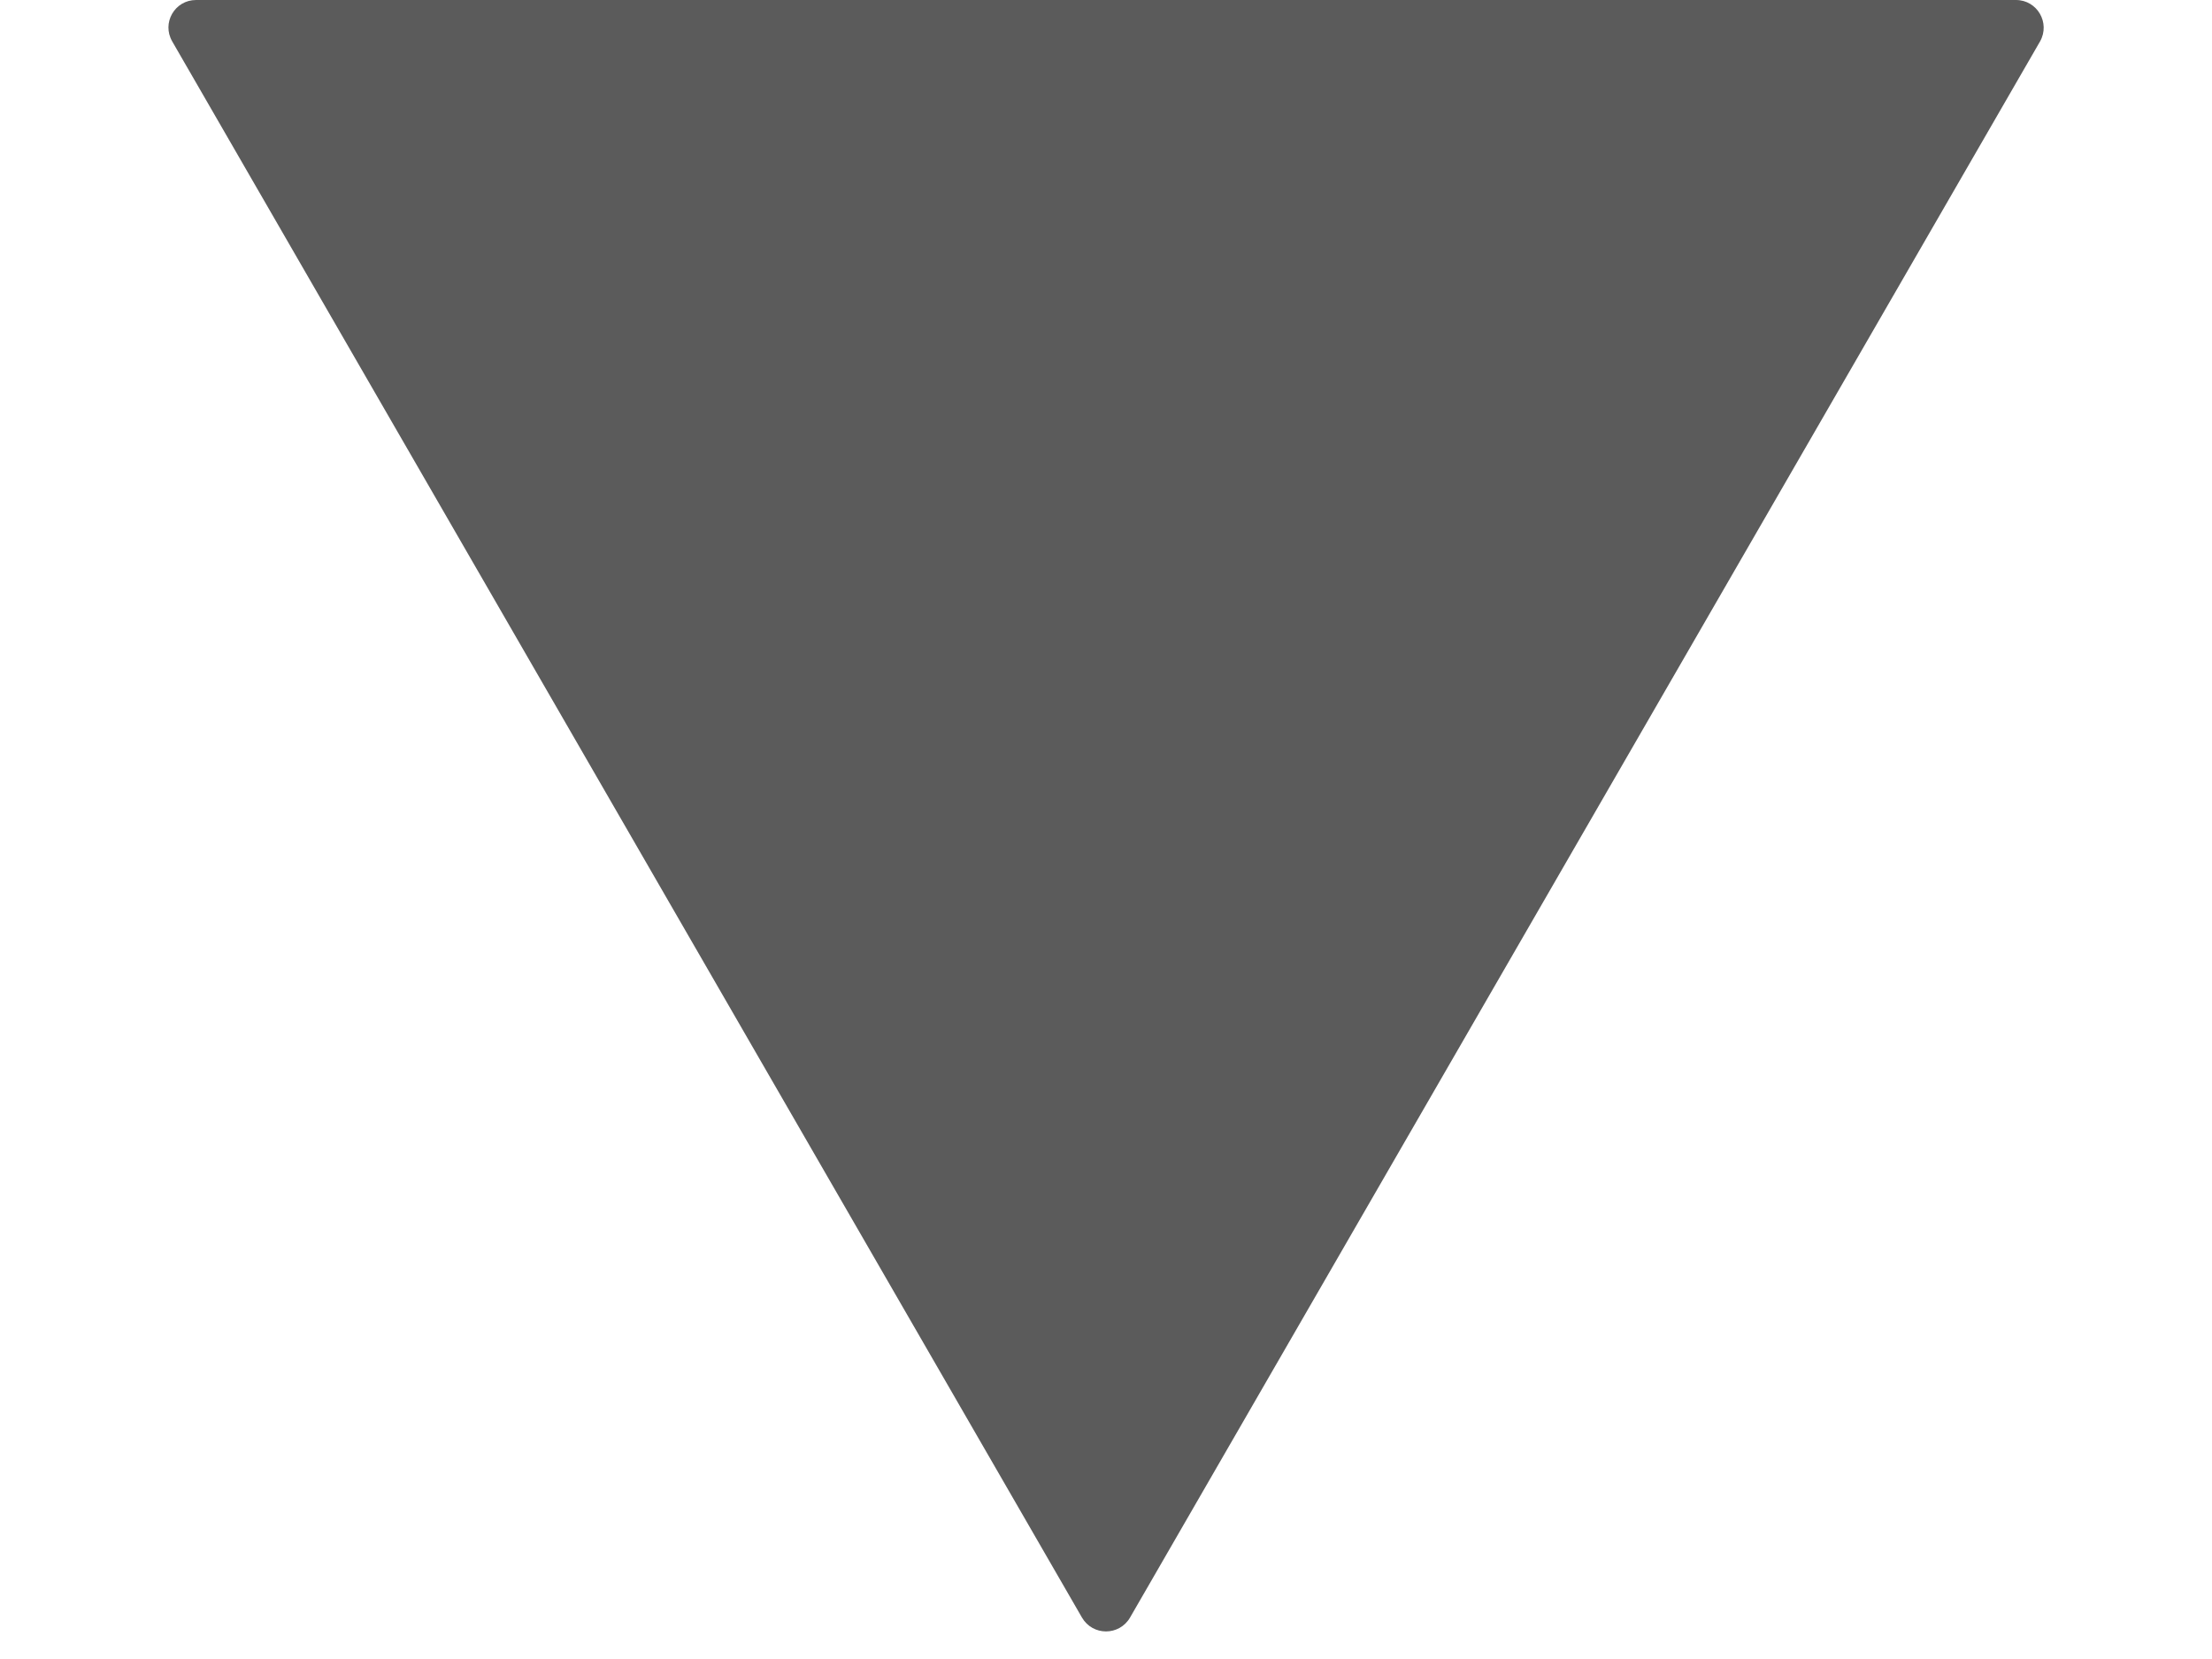
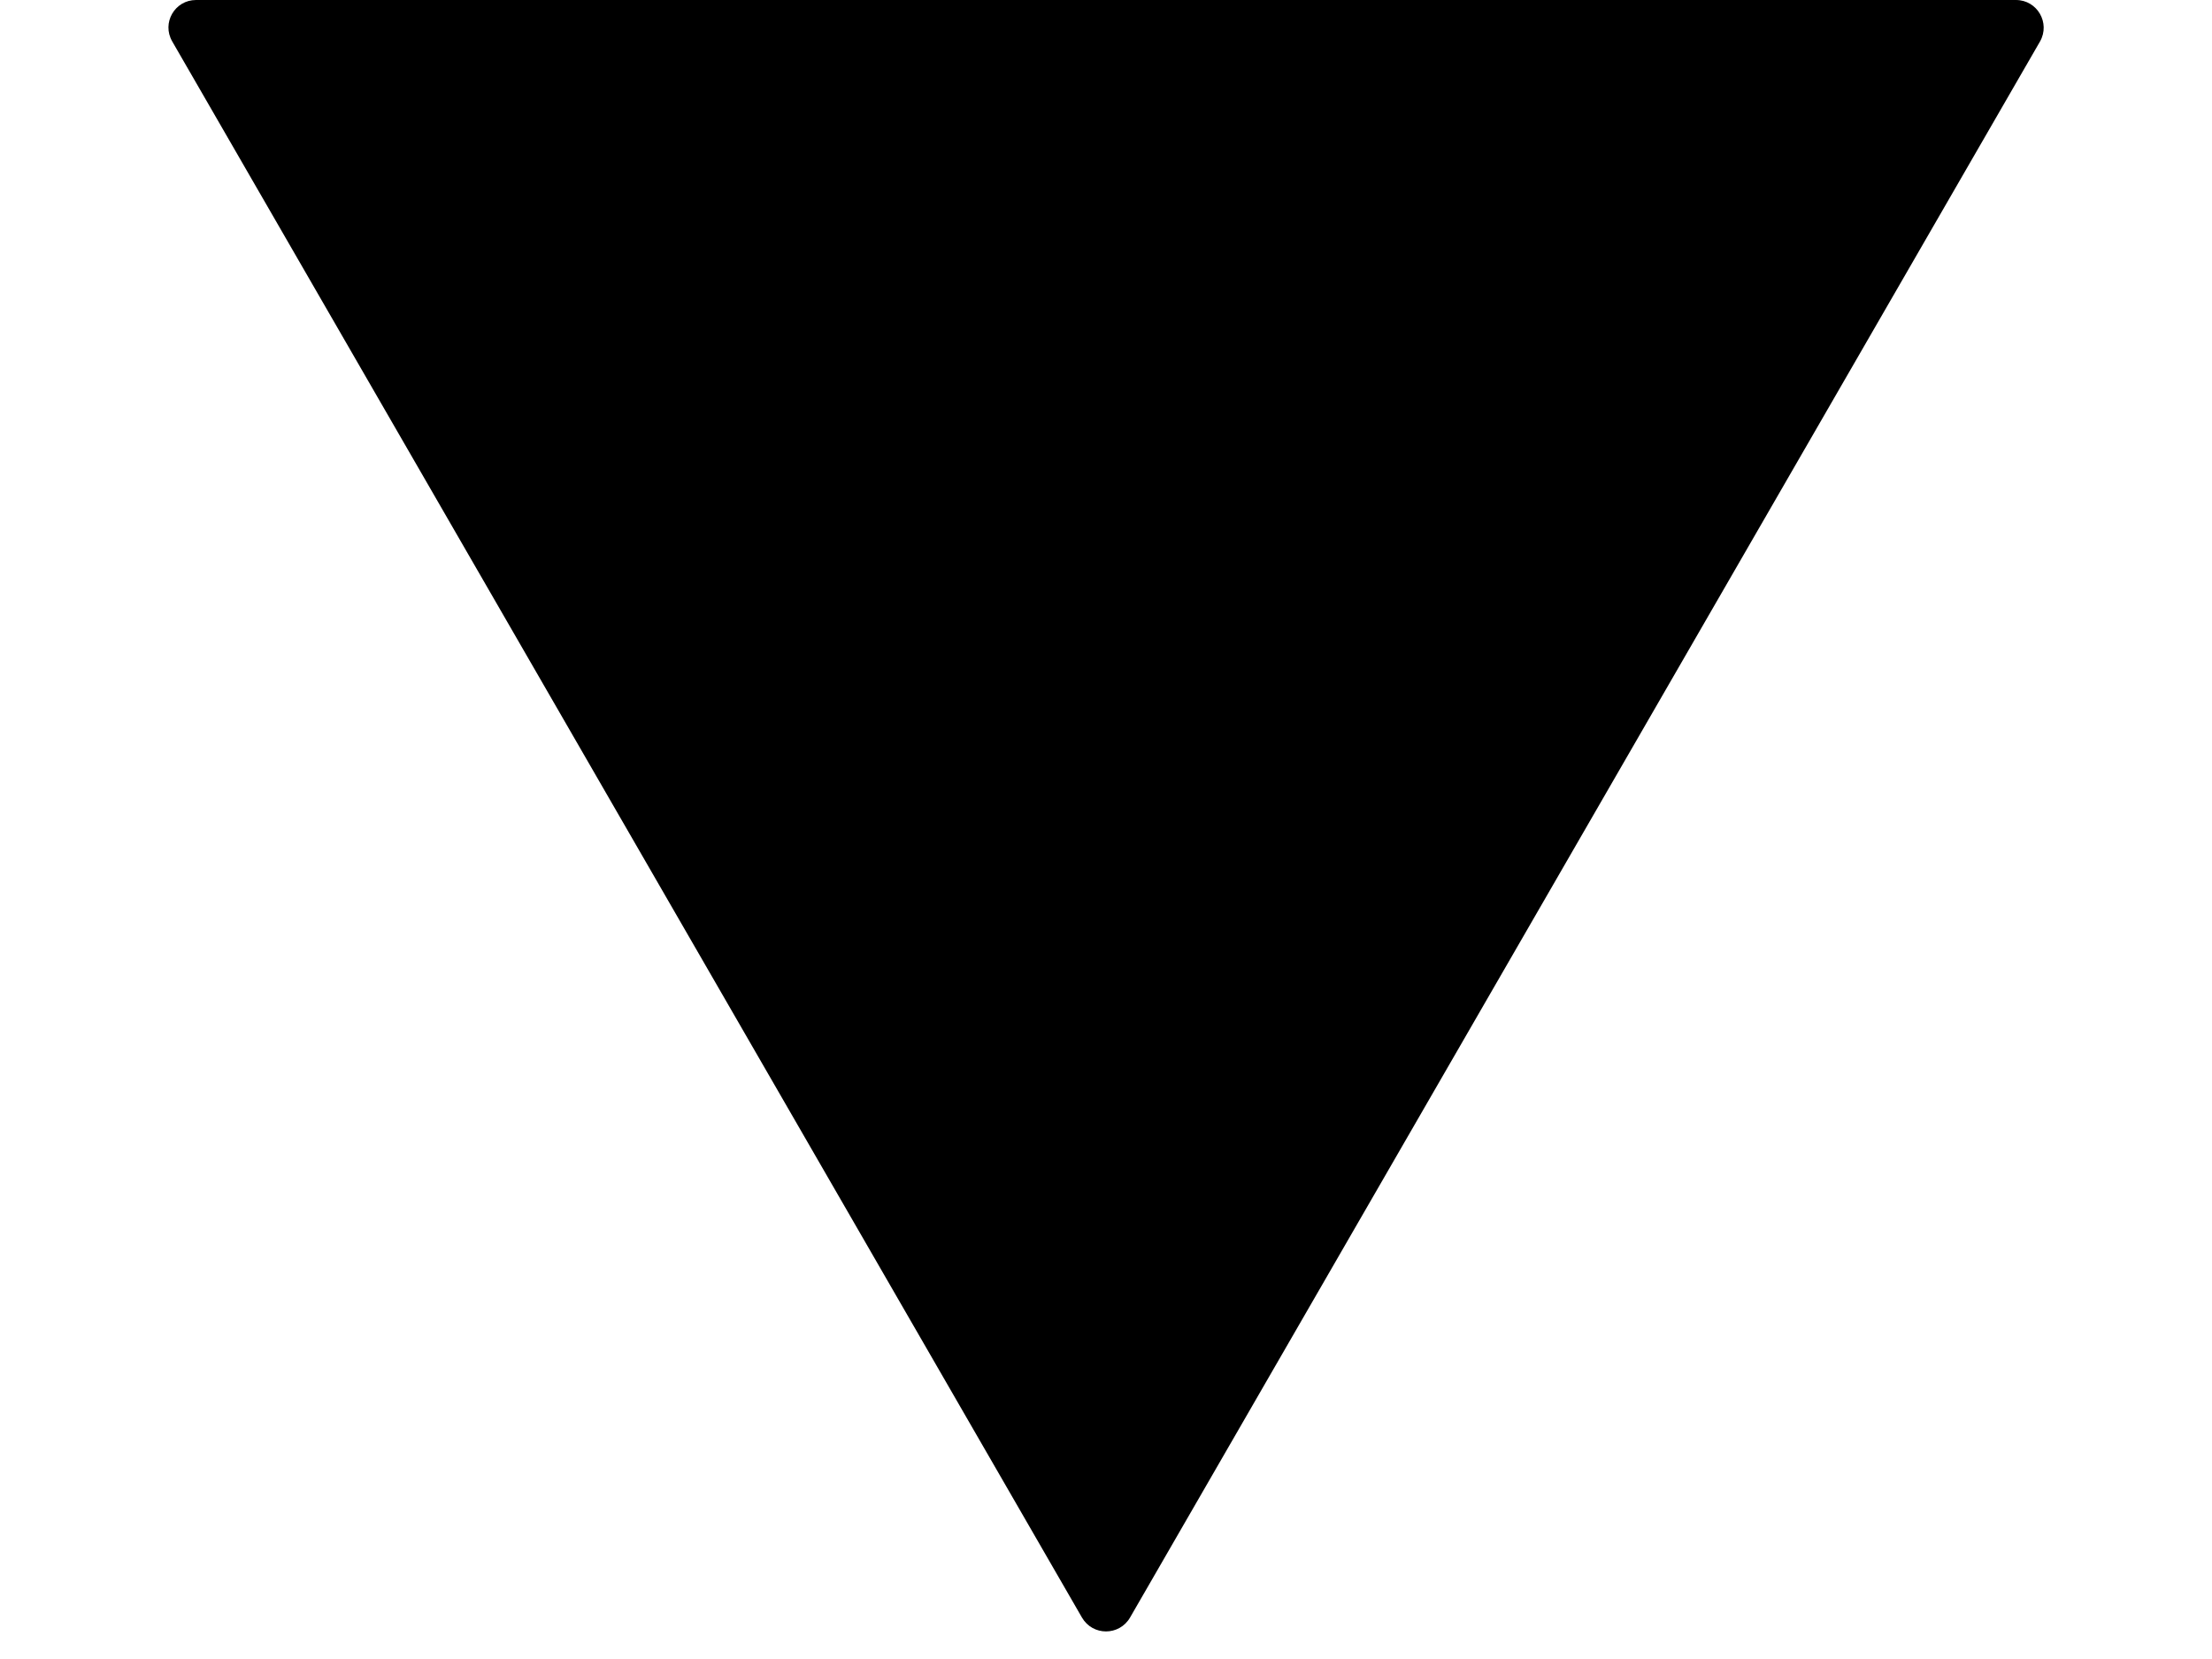
<svg xmlns="http://www.w3.org/2000/svg" width="8" height="6" viewBox="0 0 8 6" fill="none">
-   <path d="M4.087 5.85C4.048 5.917 3.952 5.917 3.913 5.85L0.623 0.15C0.584 0.083 0.632 -7.86391e-07 0.709 -7.93121e-07L7.291 -1.36852e-06C7.368 -1.37525e-06 7.416 0.083 7.378 0.15L4.087 5.85Z" fill="#5B5B5B" />
+   <path d="M4.087 5.85C4.048 5.917 3.952 5.917 3.913 5.85L0.623 0.15C0.584 0.083 0.632 -7.86391e-07 0.709 -7.93121e-07L7.291 -1.36852e-06C7.368 -1.37525e-06 7.416 0.083 7.378 0.15L4.087 5.85Z" fill="currentColor" />
</svg>
